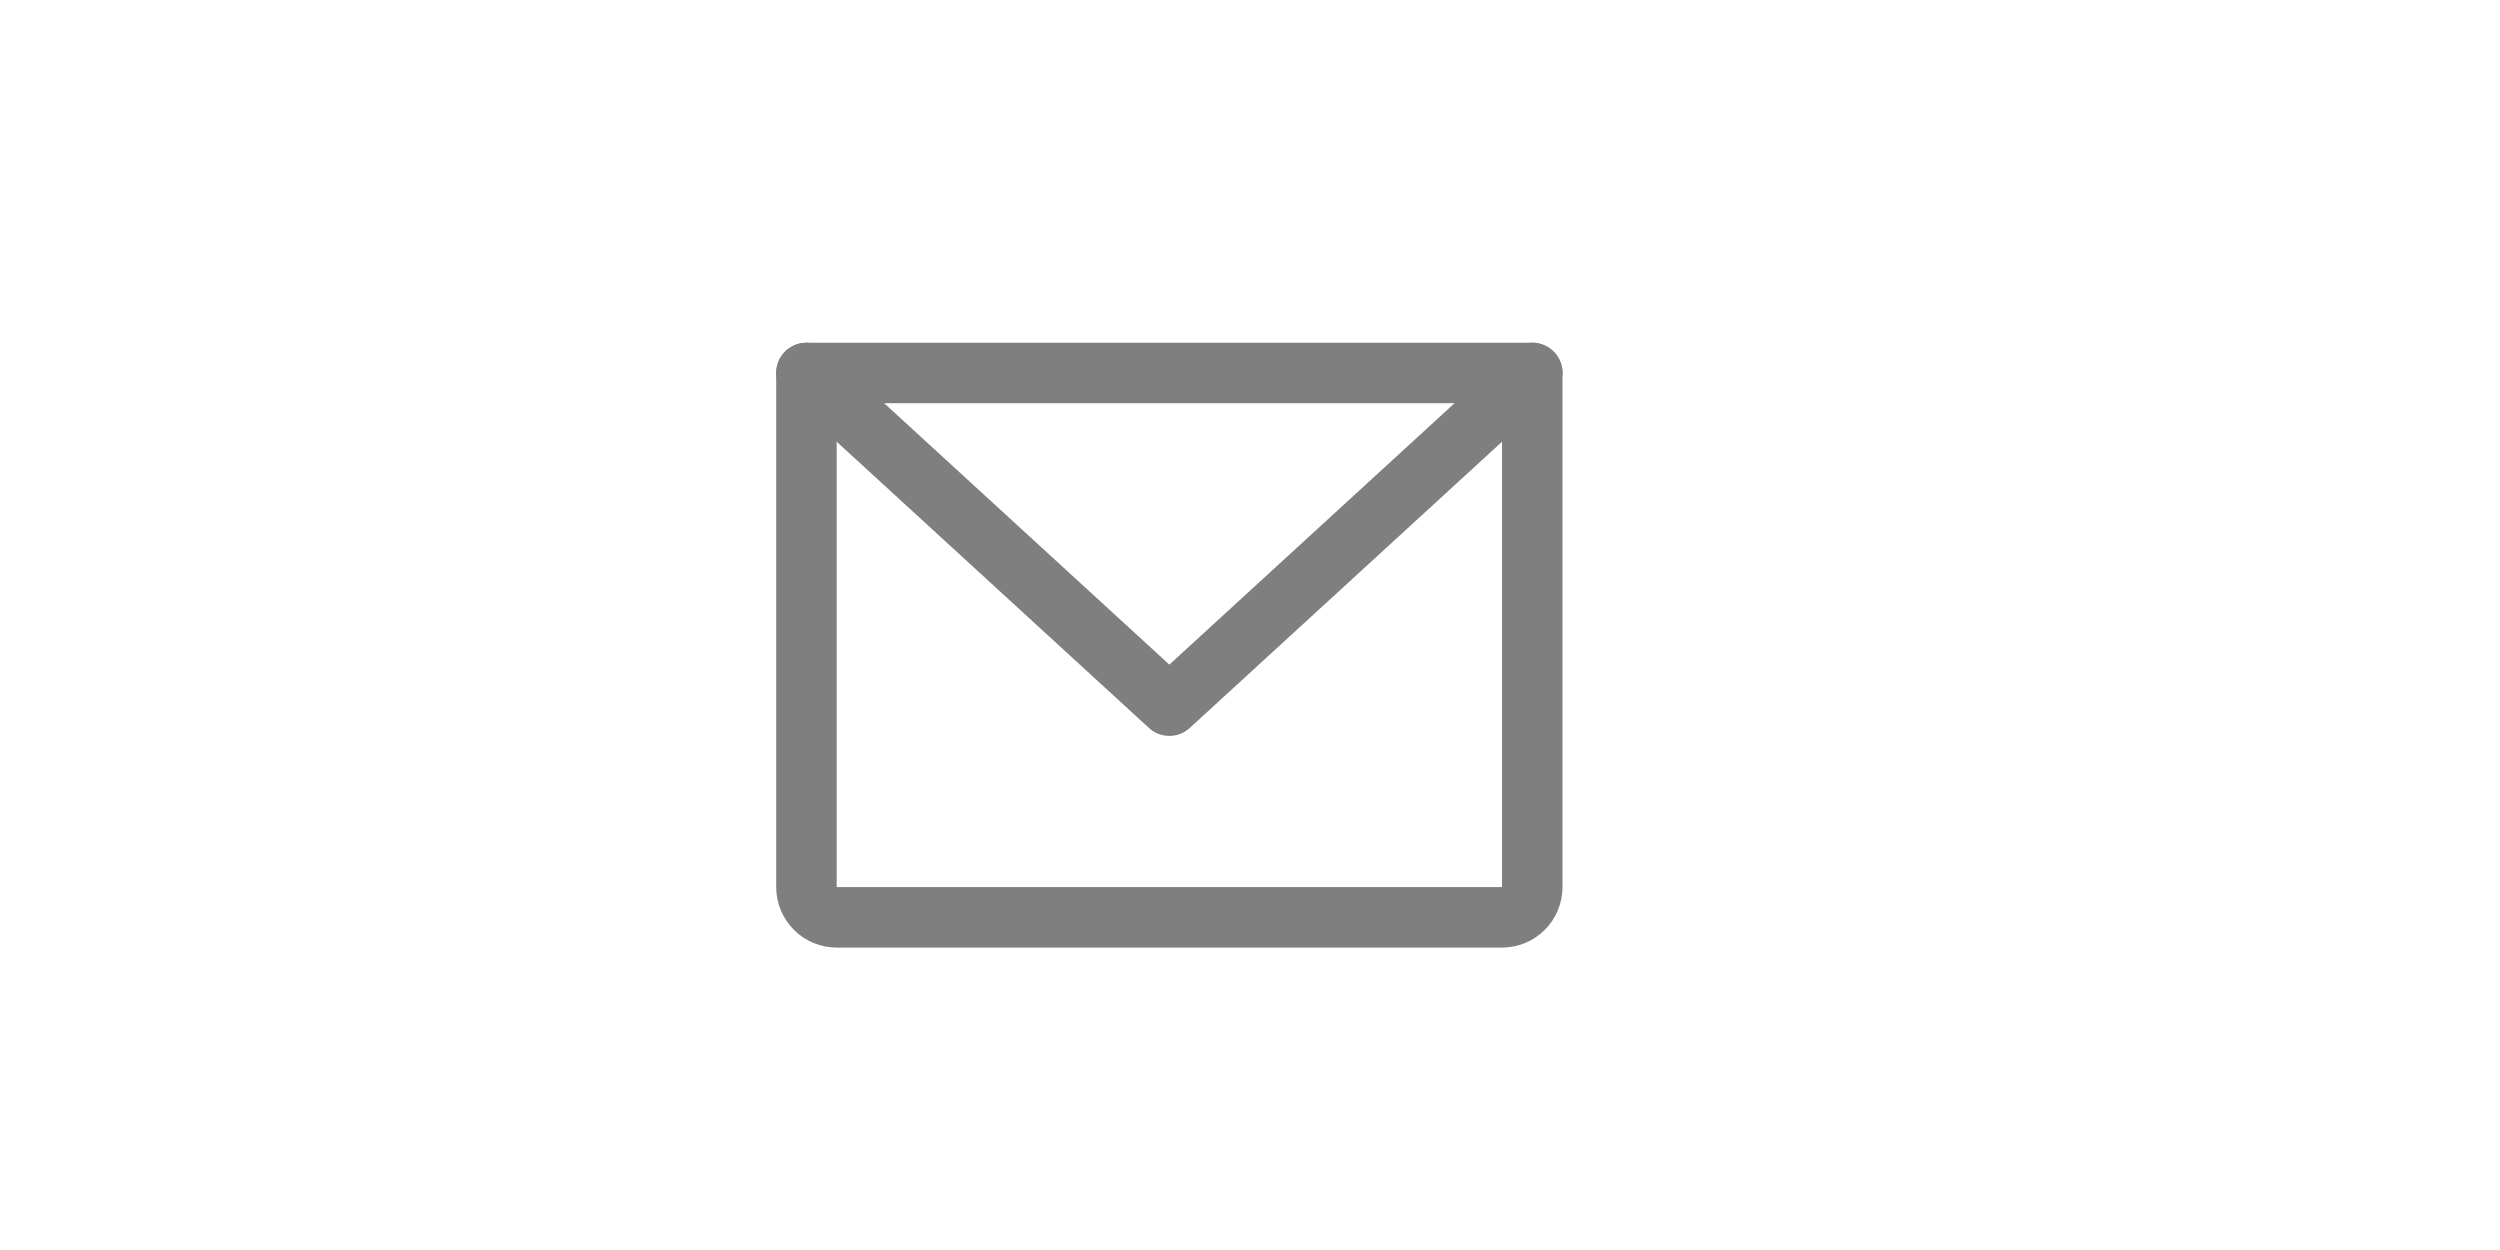
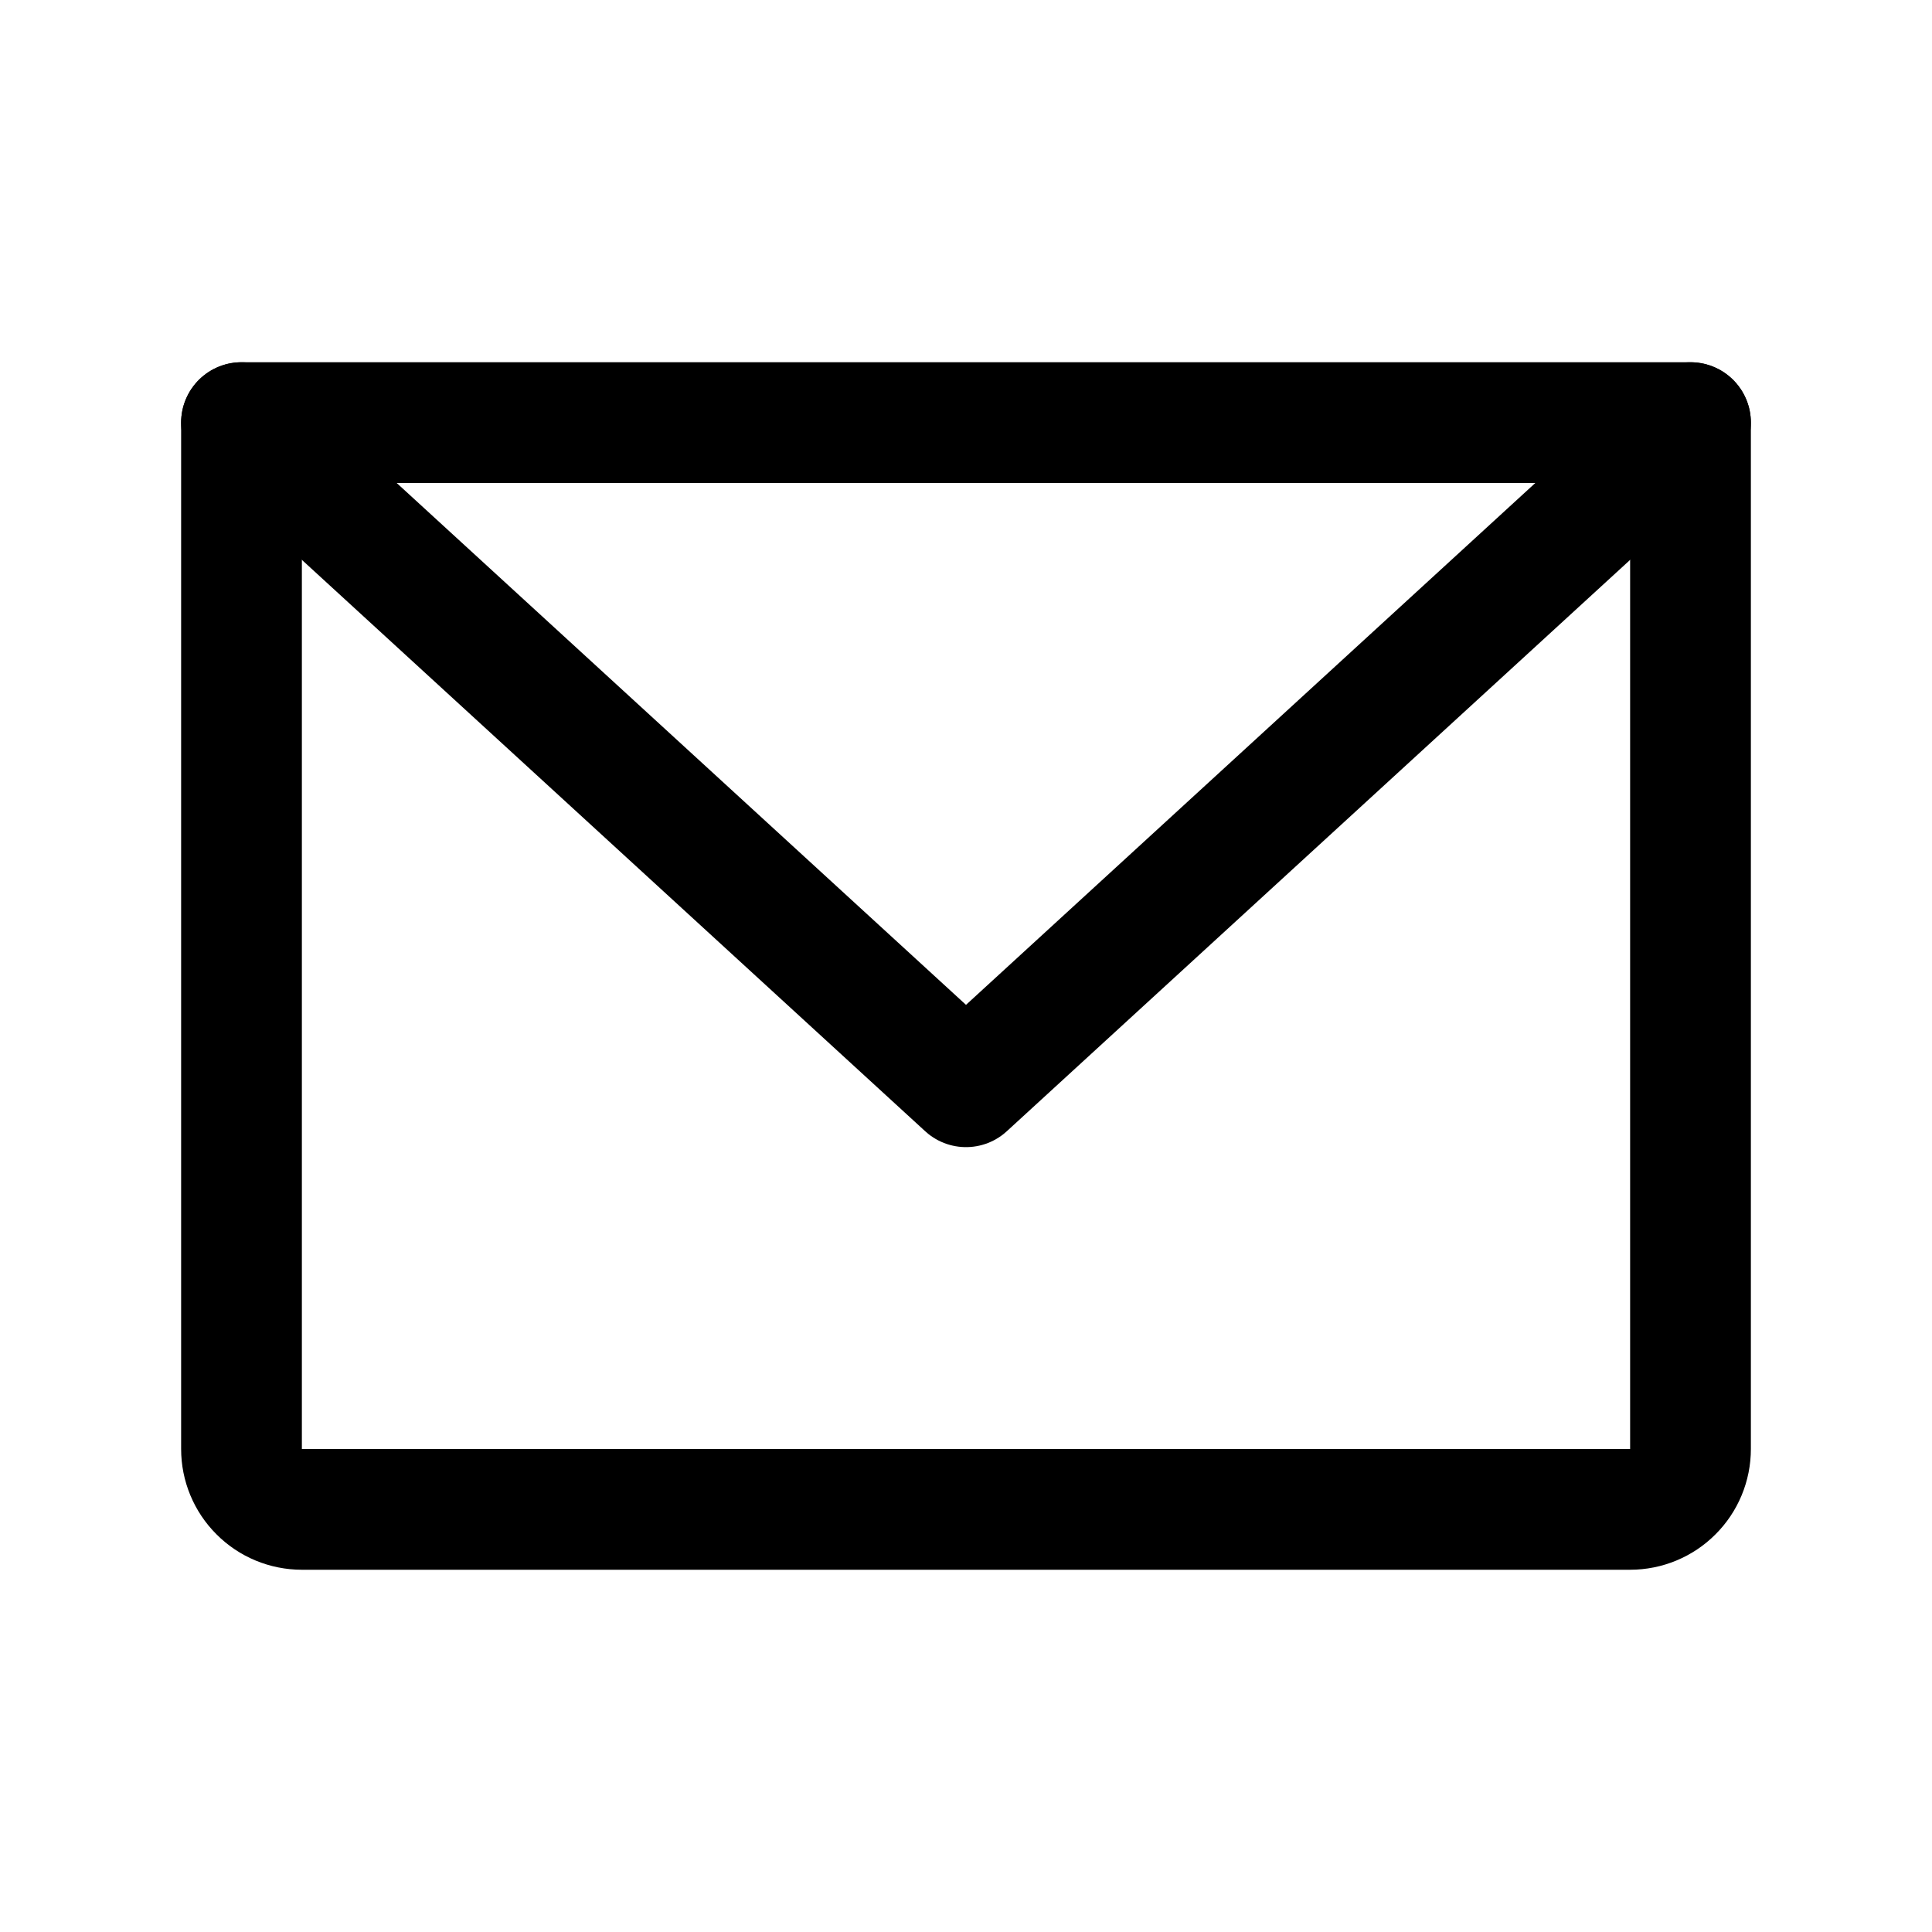
- <svg xmlns="http://www.w3.org/2000/svg" width="62" height="31" viewBox="0 0 62 31" fill="none">
-   <g opacity="0.5">
-     <path d="M20 9.25H38V22C38 22.199 37.921 22.39 37.78 22.53C37.64 22.671 37.449 22.75 37.25 22.75H20.75C20.551 22.75 20.36 22.671 20.22 22.53C20.079 22.39 20 22.199 20 22V9.25Z" stroke="black" stroke-width="1.5" stroke-linecap="round" stroke-linejoin="round" />
-     <path d="M38 9.25L29 17.5L20 9.25" stroke="black" stroke-width="1.5" stroke-linecap="round" stroke-linejoin="round" />
-   </g>
+ <svg xmlns="http://www.w3.org/2000/svg" width="24" height="24" viewBox="0 0 24 24" fill="none">
+   <path d="M3 5.25H21V18C21 18.199 20.921 18.39 20.78 18.53C20.64 18.671 20.449 18.75 20.25 18.75H3.75C3.551 18.75 3.36 18.671 3.22 18.53C3.079 18.39 3 18.199 3 18V5.25Z" stroke="black" stroke-width="1.5" stroke-linecap="round" stroke-linejoin="round" />
+   <path d="M21 5.25L12 13.5L3 5.25" stroke="black" stroke-width="1.5" stroke-linecap="round" stroke-linejoin="round" />
</svg>
